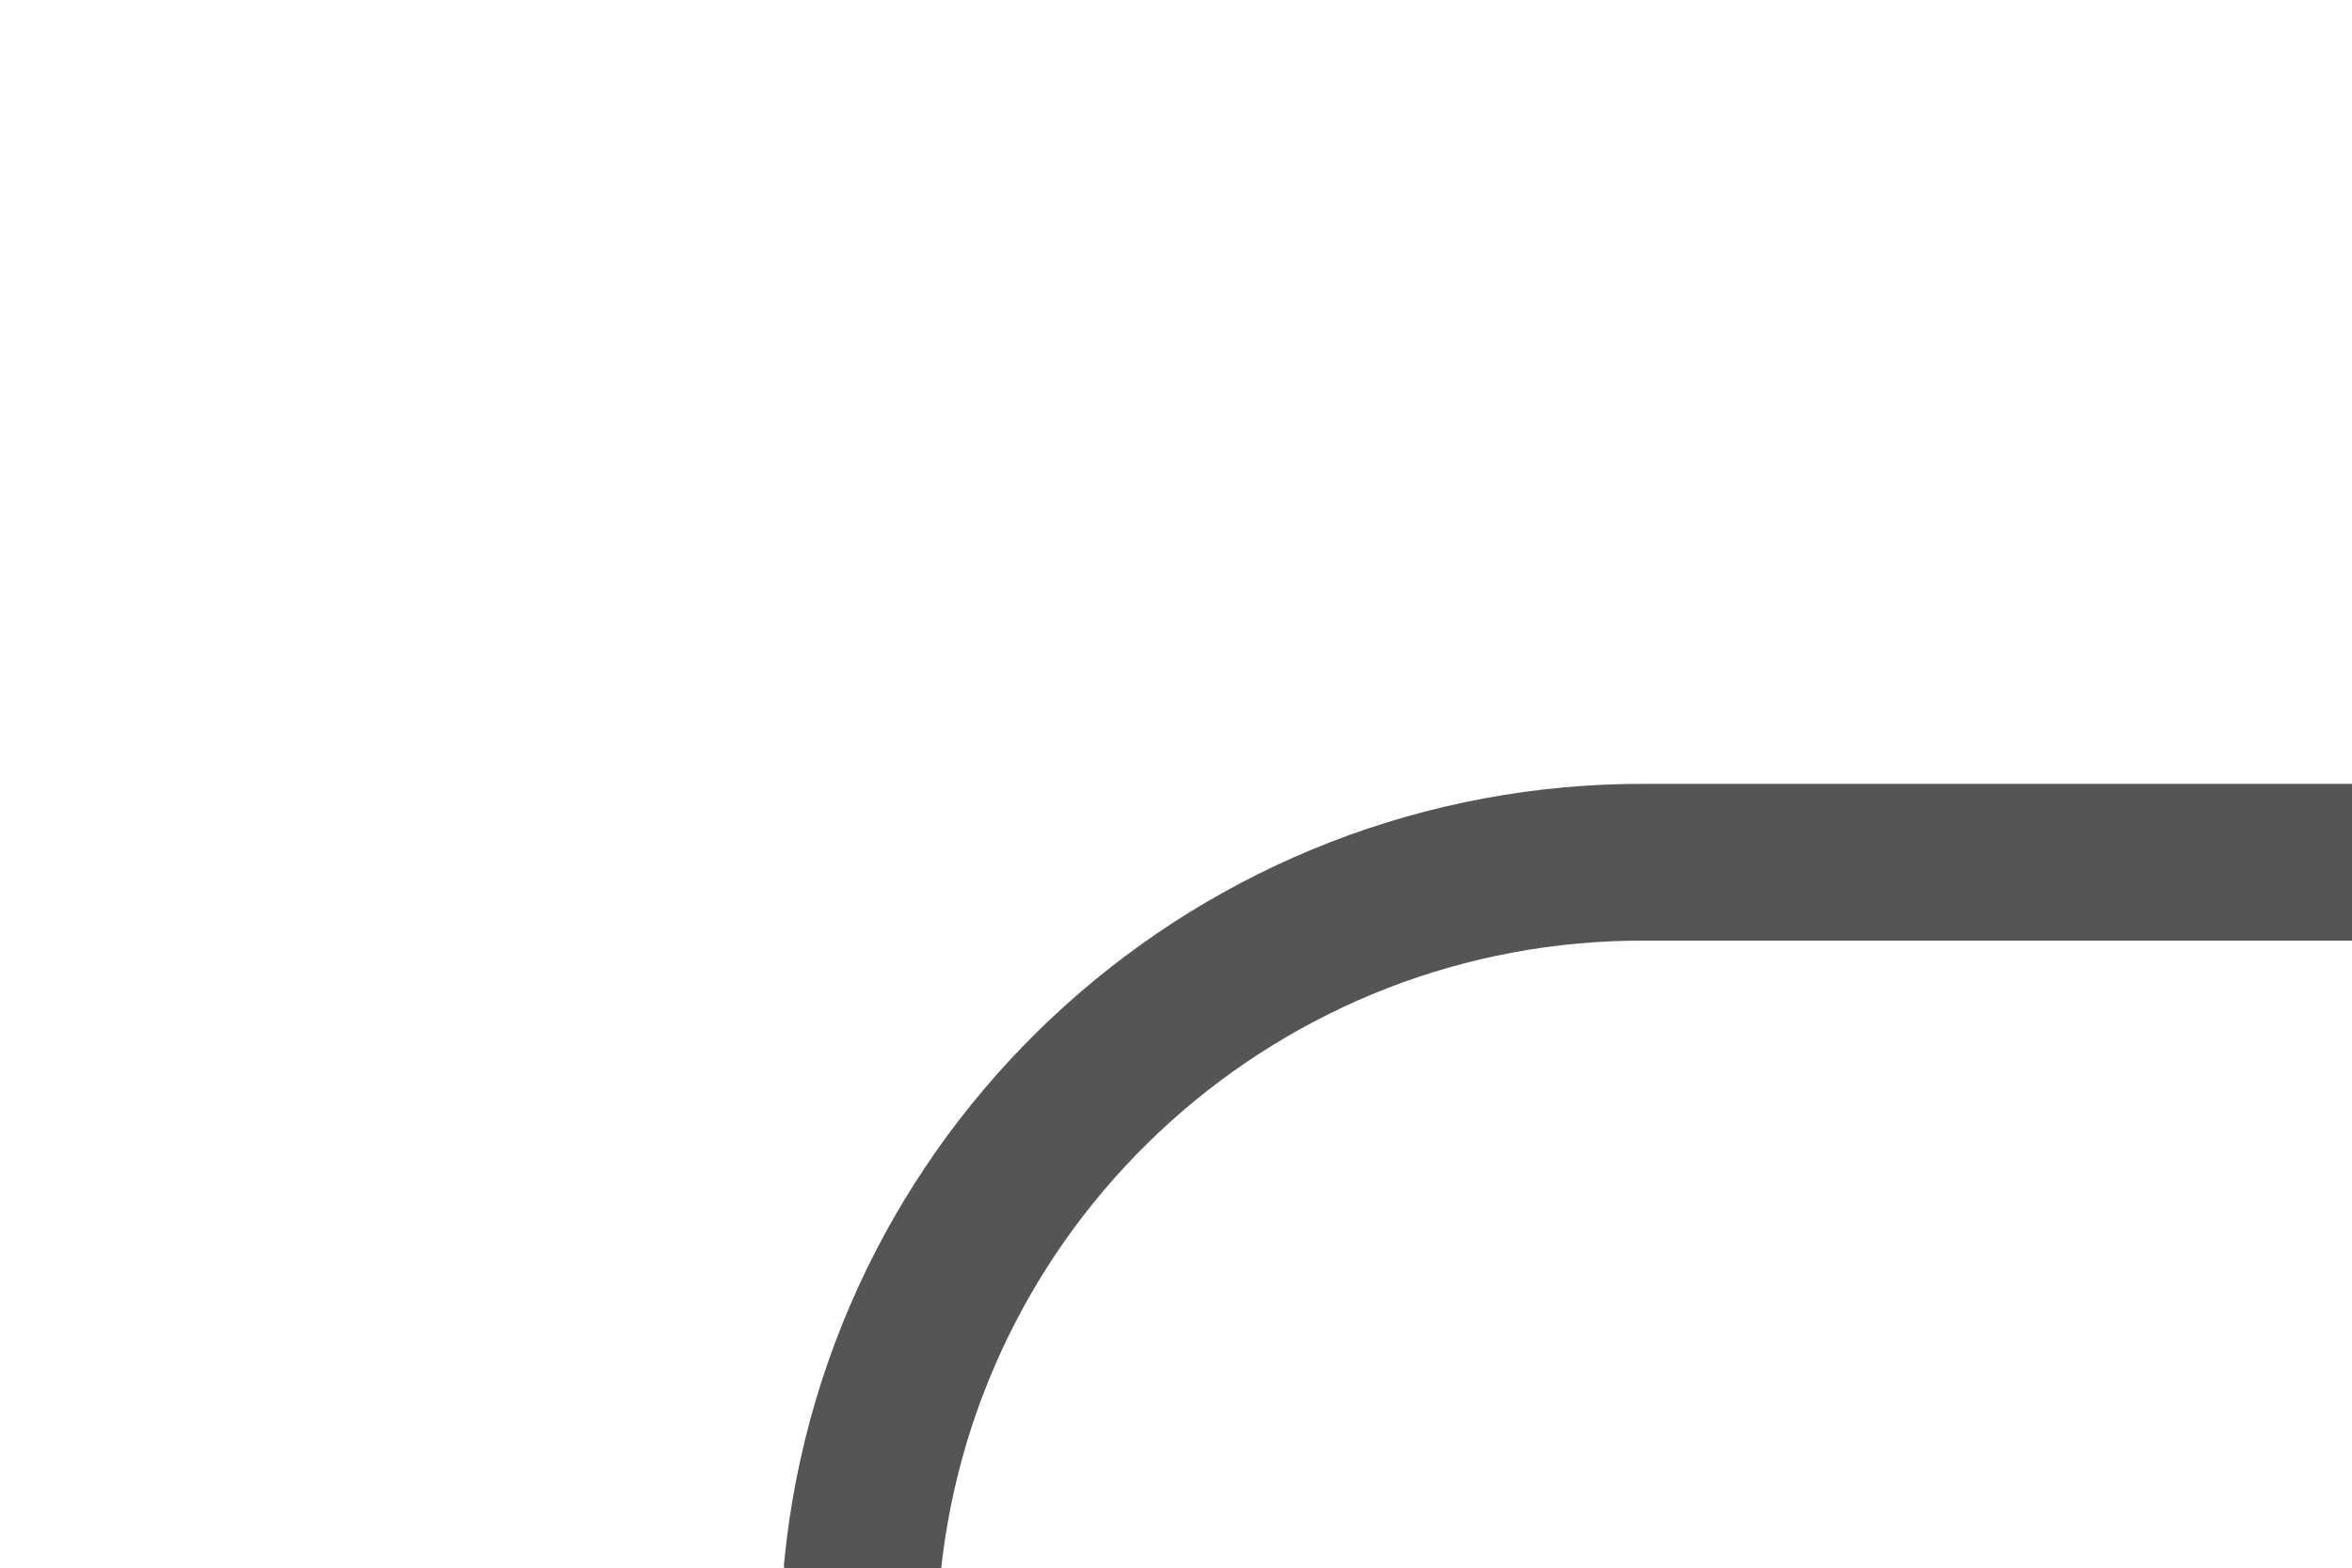
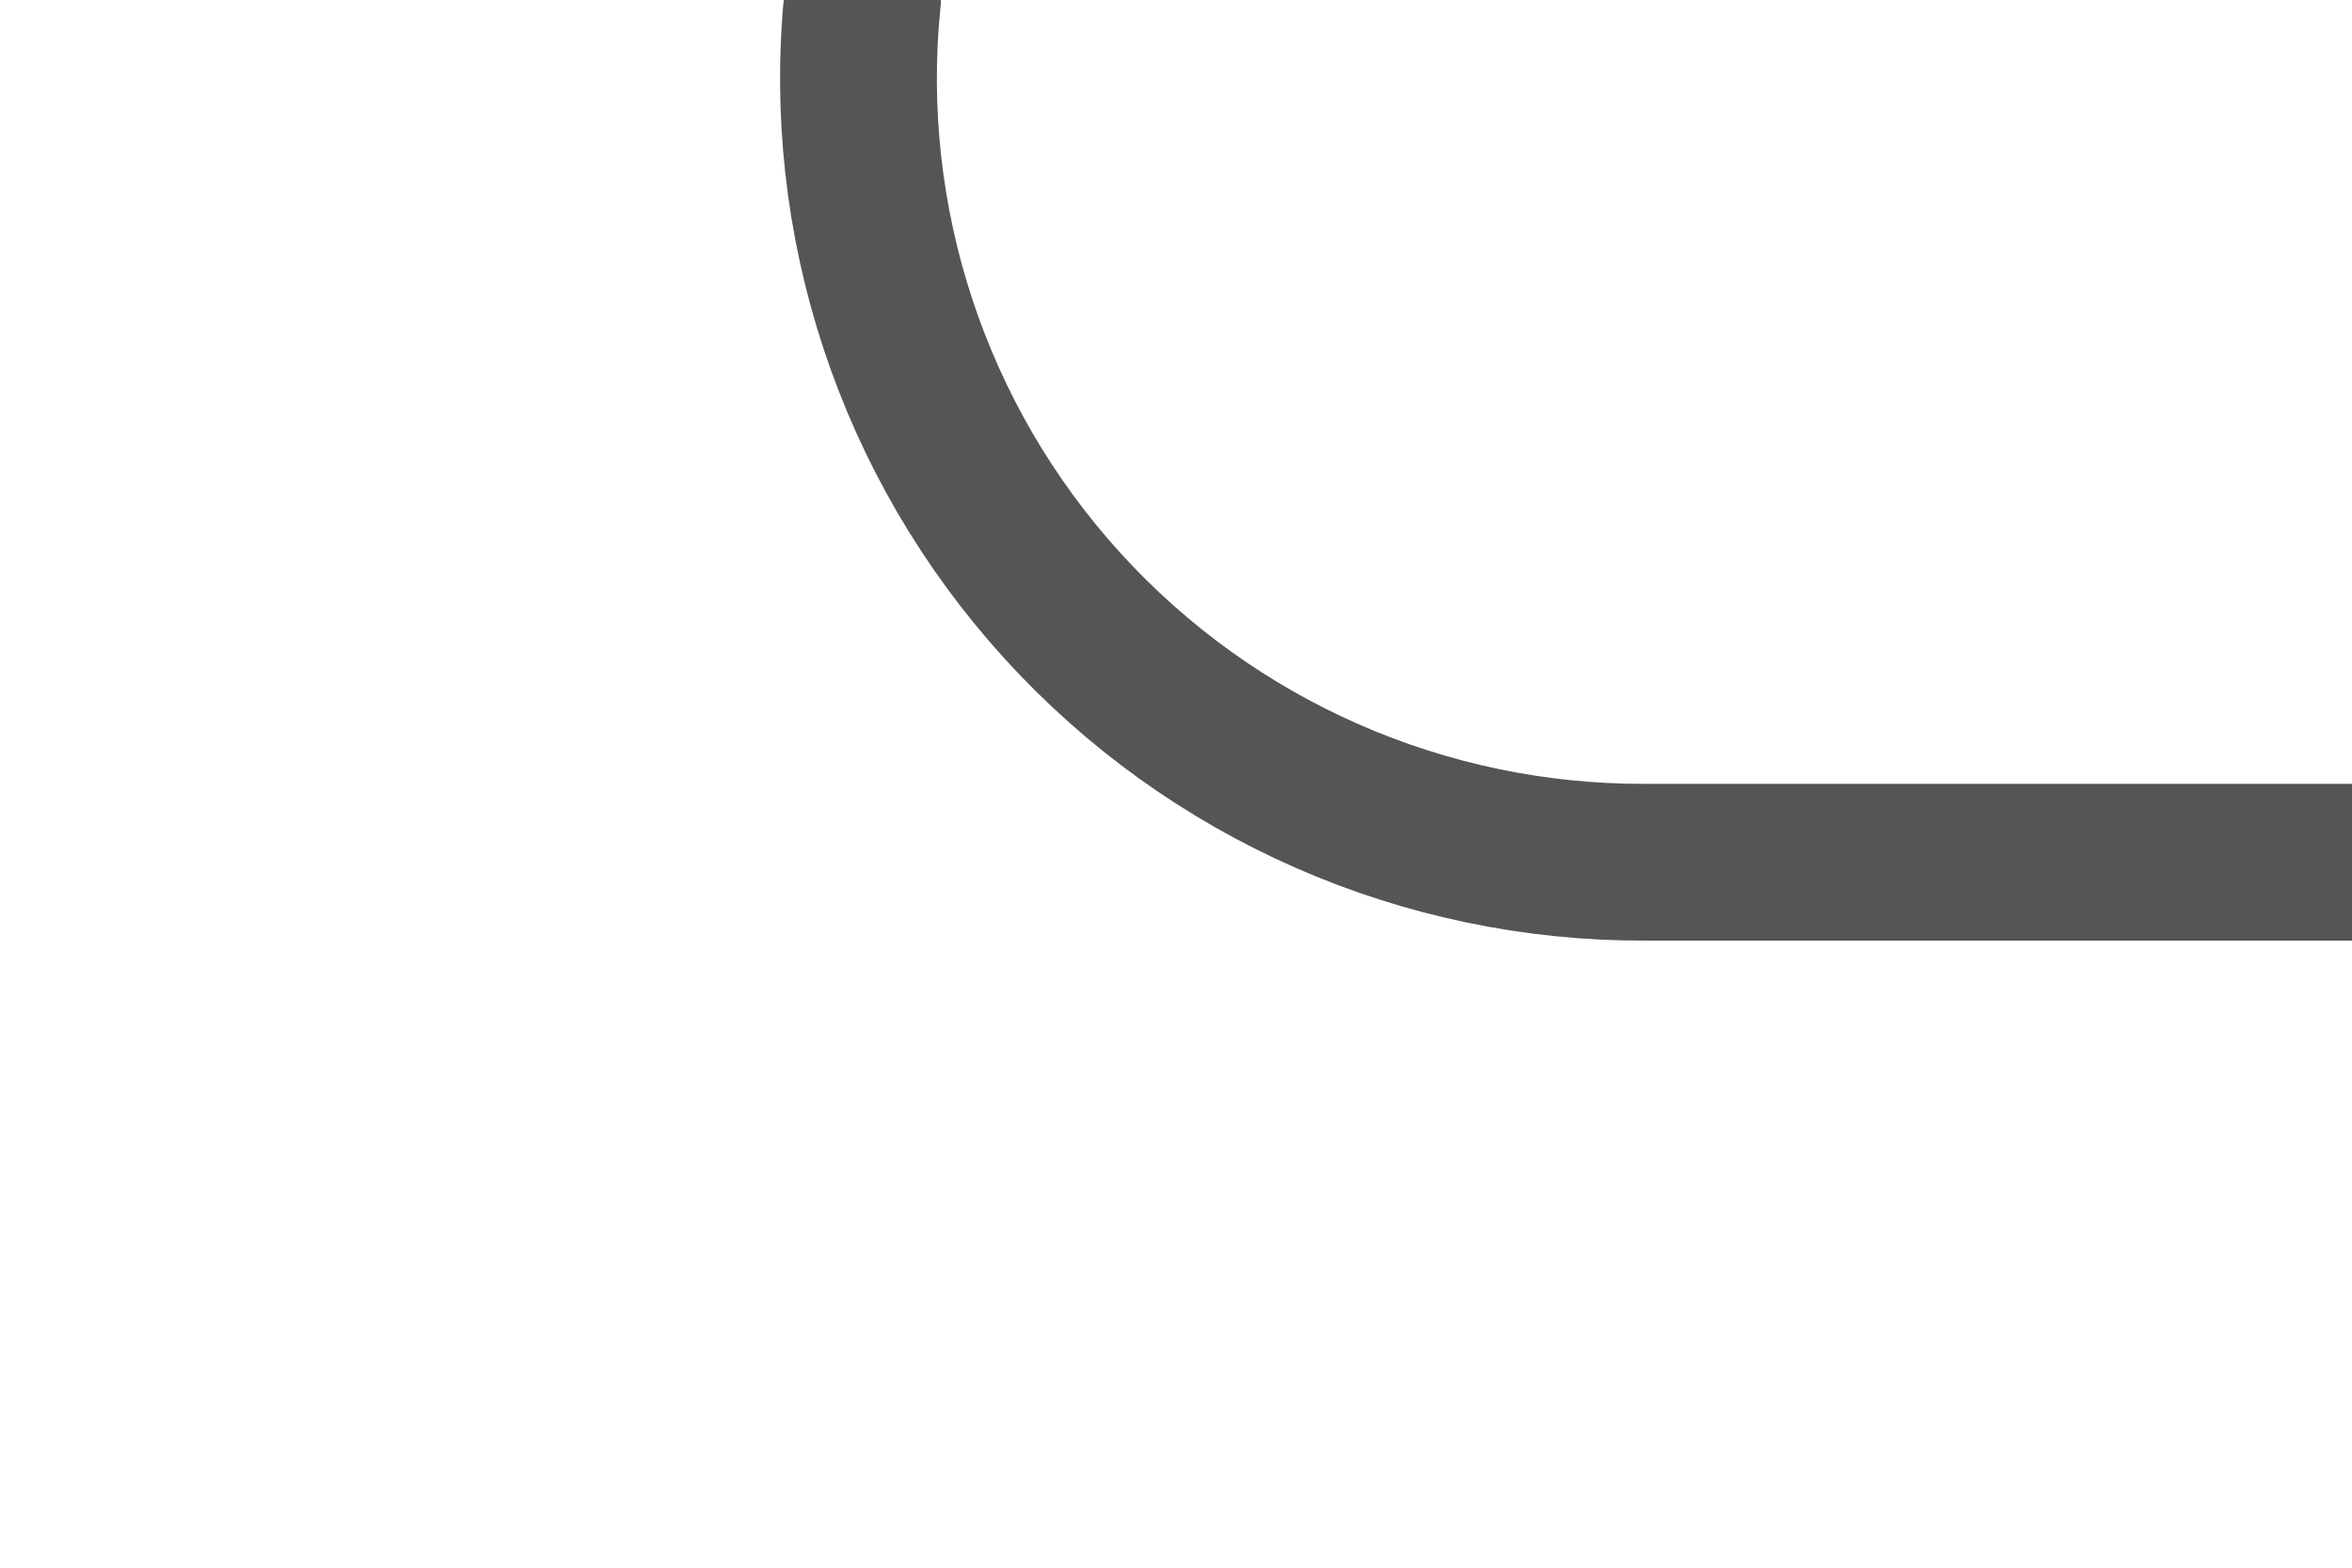
- <svg xmlns="http://www.w3.org/2000/svg" version="1.1" width="15px" height="10px" preserveAspectRatio="xMinYMid meet" viewBox="1470 47  15 8">
-   <path d="M 313.5 87  L 313.5 85  A 5 5 0 0 1 318.5 80.5 L 1470 80.5  A 5 5 0 0 0 1475.5 75.5 L 1475.5 56  A 5 5 0 0 1 1480.5 51.5 L 1485 51.5  " stroke-width="1" stroke="#555555" fill="none" />
-   <path d="M 313.5 82  A 3 3 0 0 0 310.5 85 A 3 3 0 0 0 313.5 88 A 3 3 0 0 0 316.5 85 A 3 3 0 0 0 313.5 82 Z " fill-rule="nonzero" fill="#555555" stroke="none" />
+ <svg xmlns="http://www.w3.org/2000/svg" version="1.1" width="15px" height="10px" preserveAspectRatio="xMinYMid meet" viewBox="1470 846  15 8">
+   <path d="M 1242.665 741.482  A 3 3 0 0 0 1245.5 743.5 L 1470 743.5  A 5 5 0 0 1 1475.5 748.5 L 1475.5 845  A 5 5 0 0 0 1480.5 850.5 L 1485 850.5  " stroke-width="1" stroke="#555555" fill="none" />
+   <path d="M 1243.879 740.024  A 3 3 0 0 0 1240.879 743.024 A 3 3 0 0 0 1243.879 746.024 A 3 3 0 0 0 1246.879 743.024 A 3 3 0 0 0 1243.879 740.024 Z " fill-rule="nonzero" fill="#555555" stroke="none" />
</svg>
